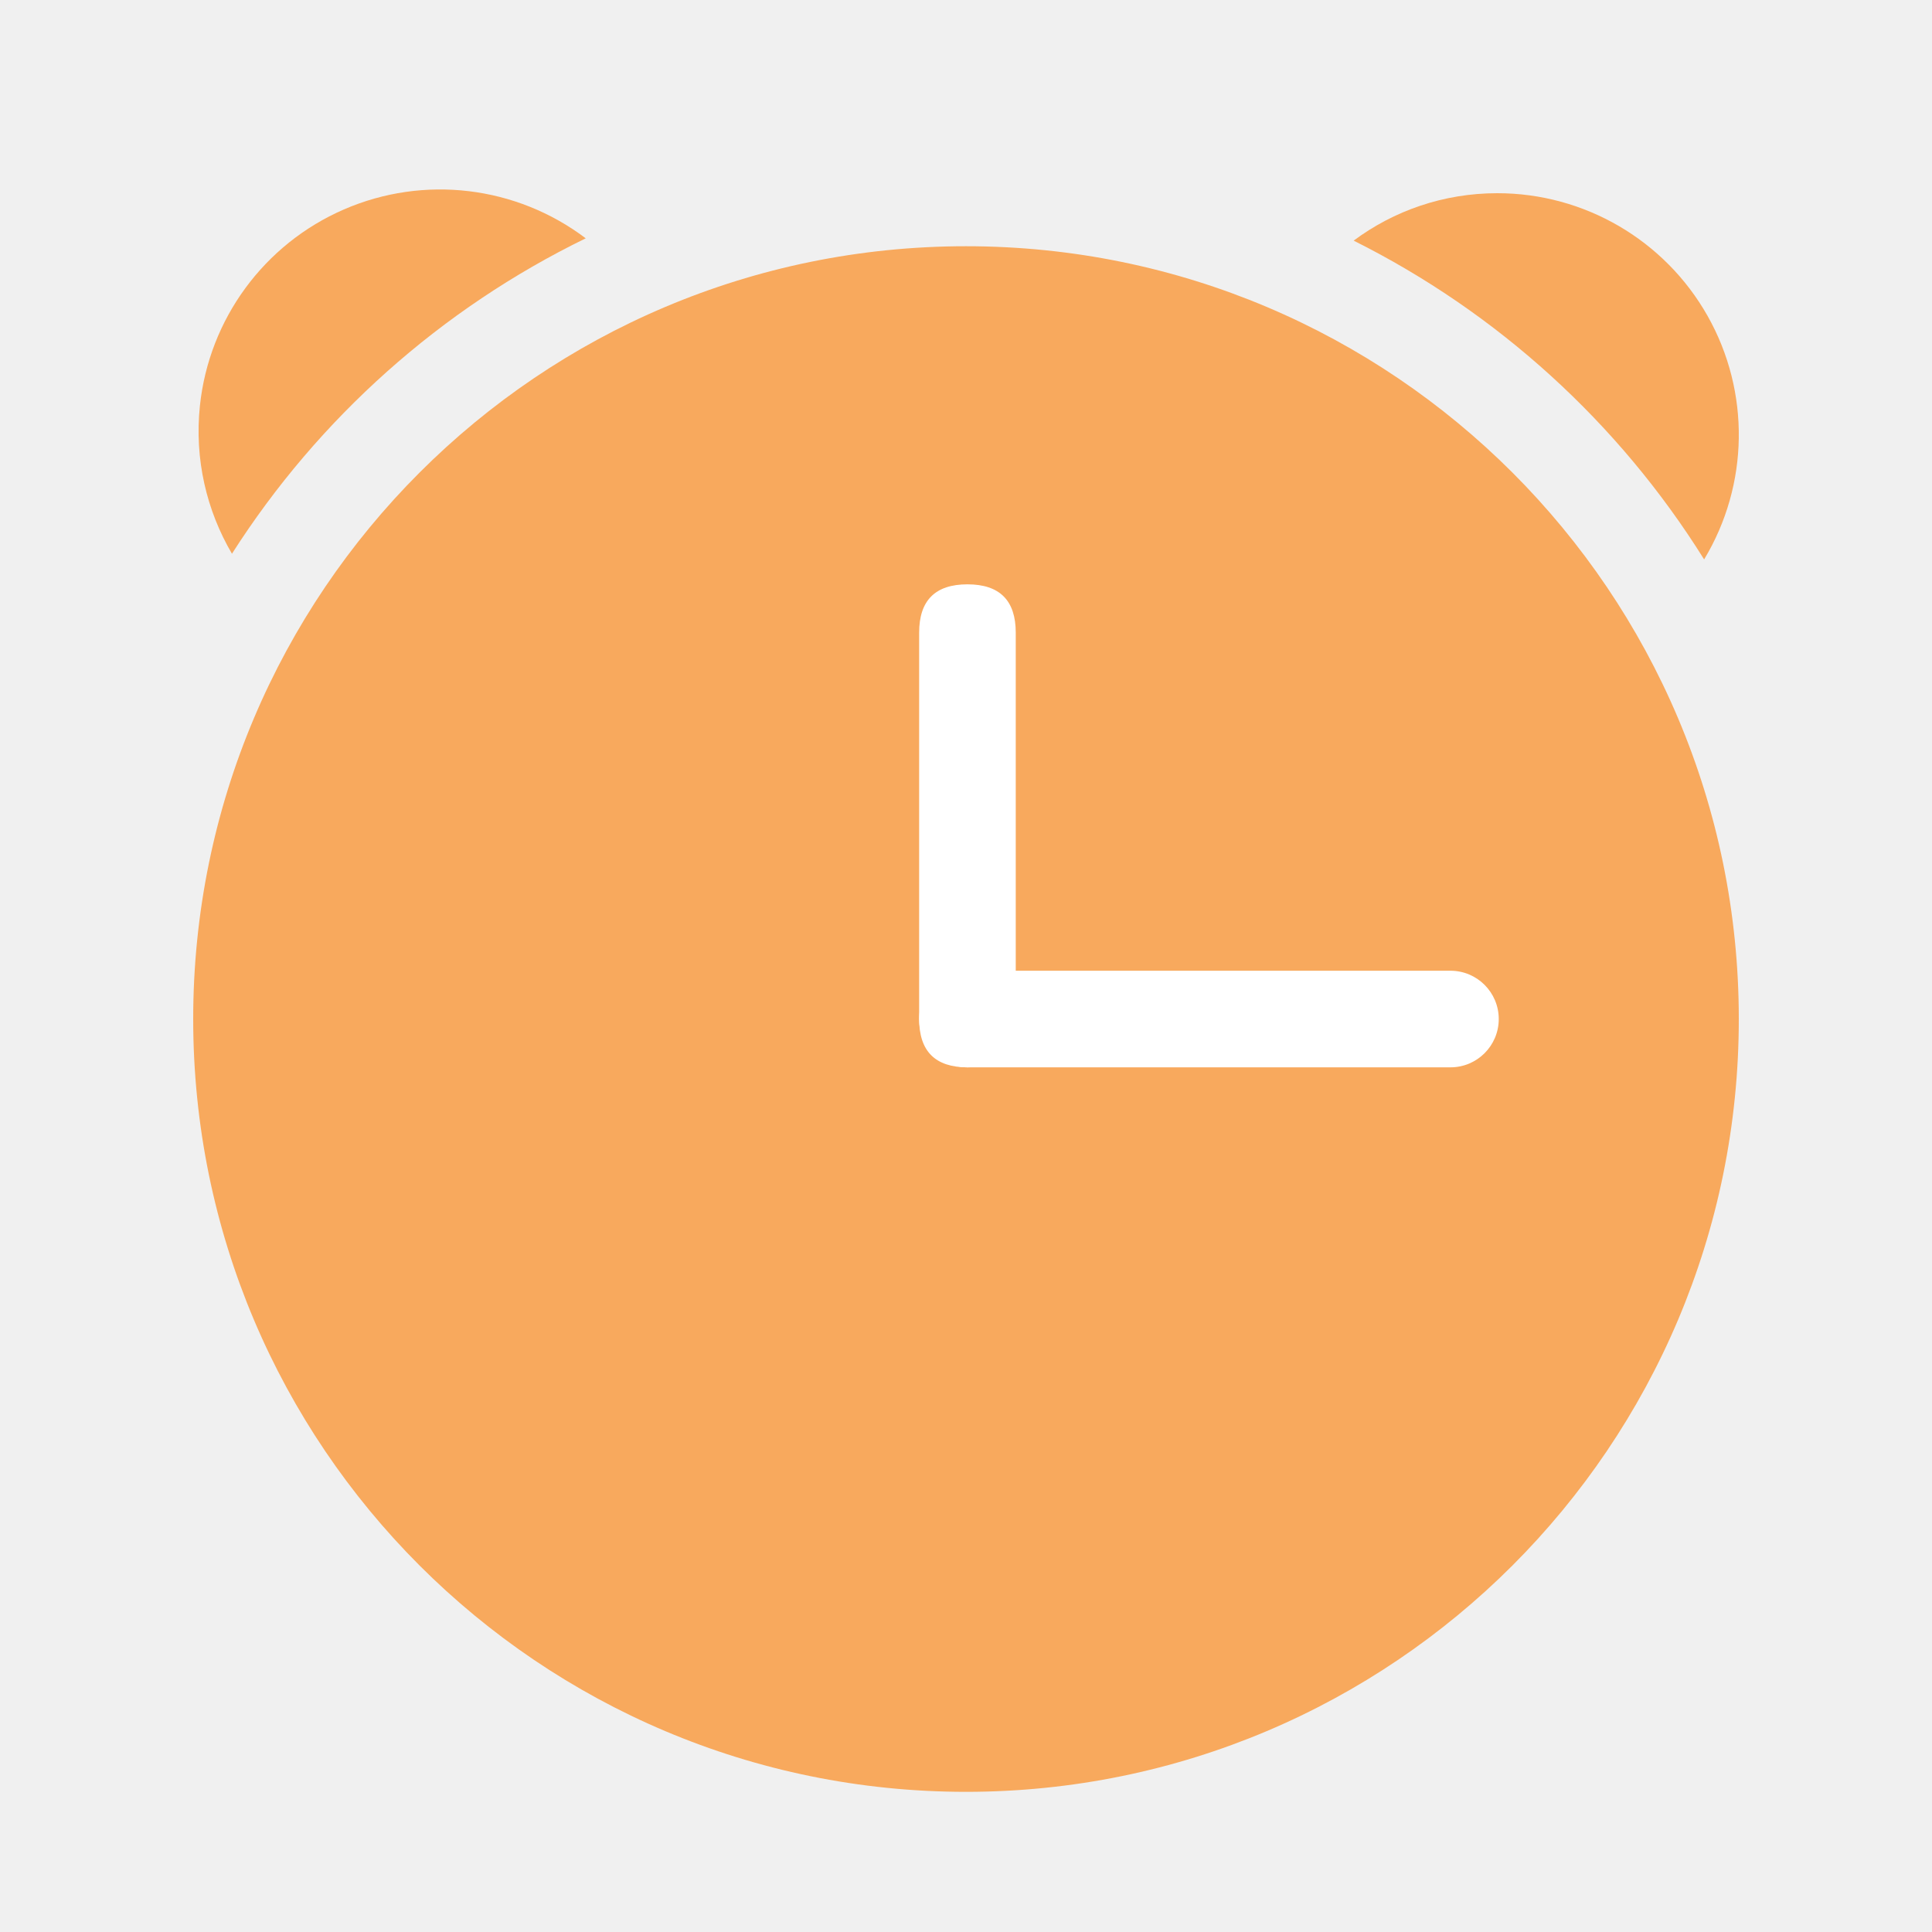
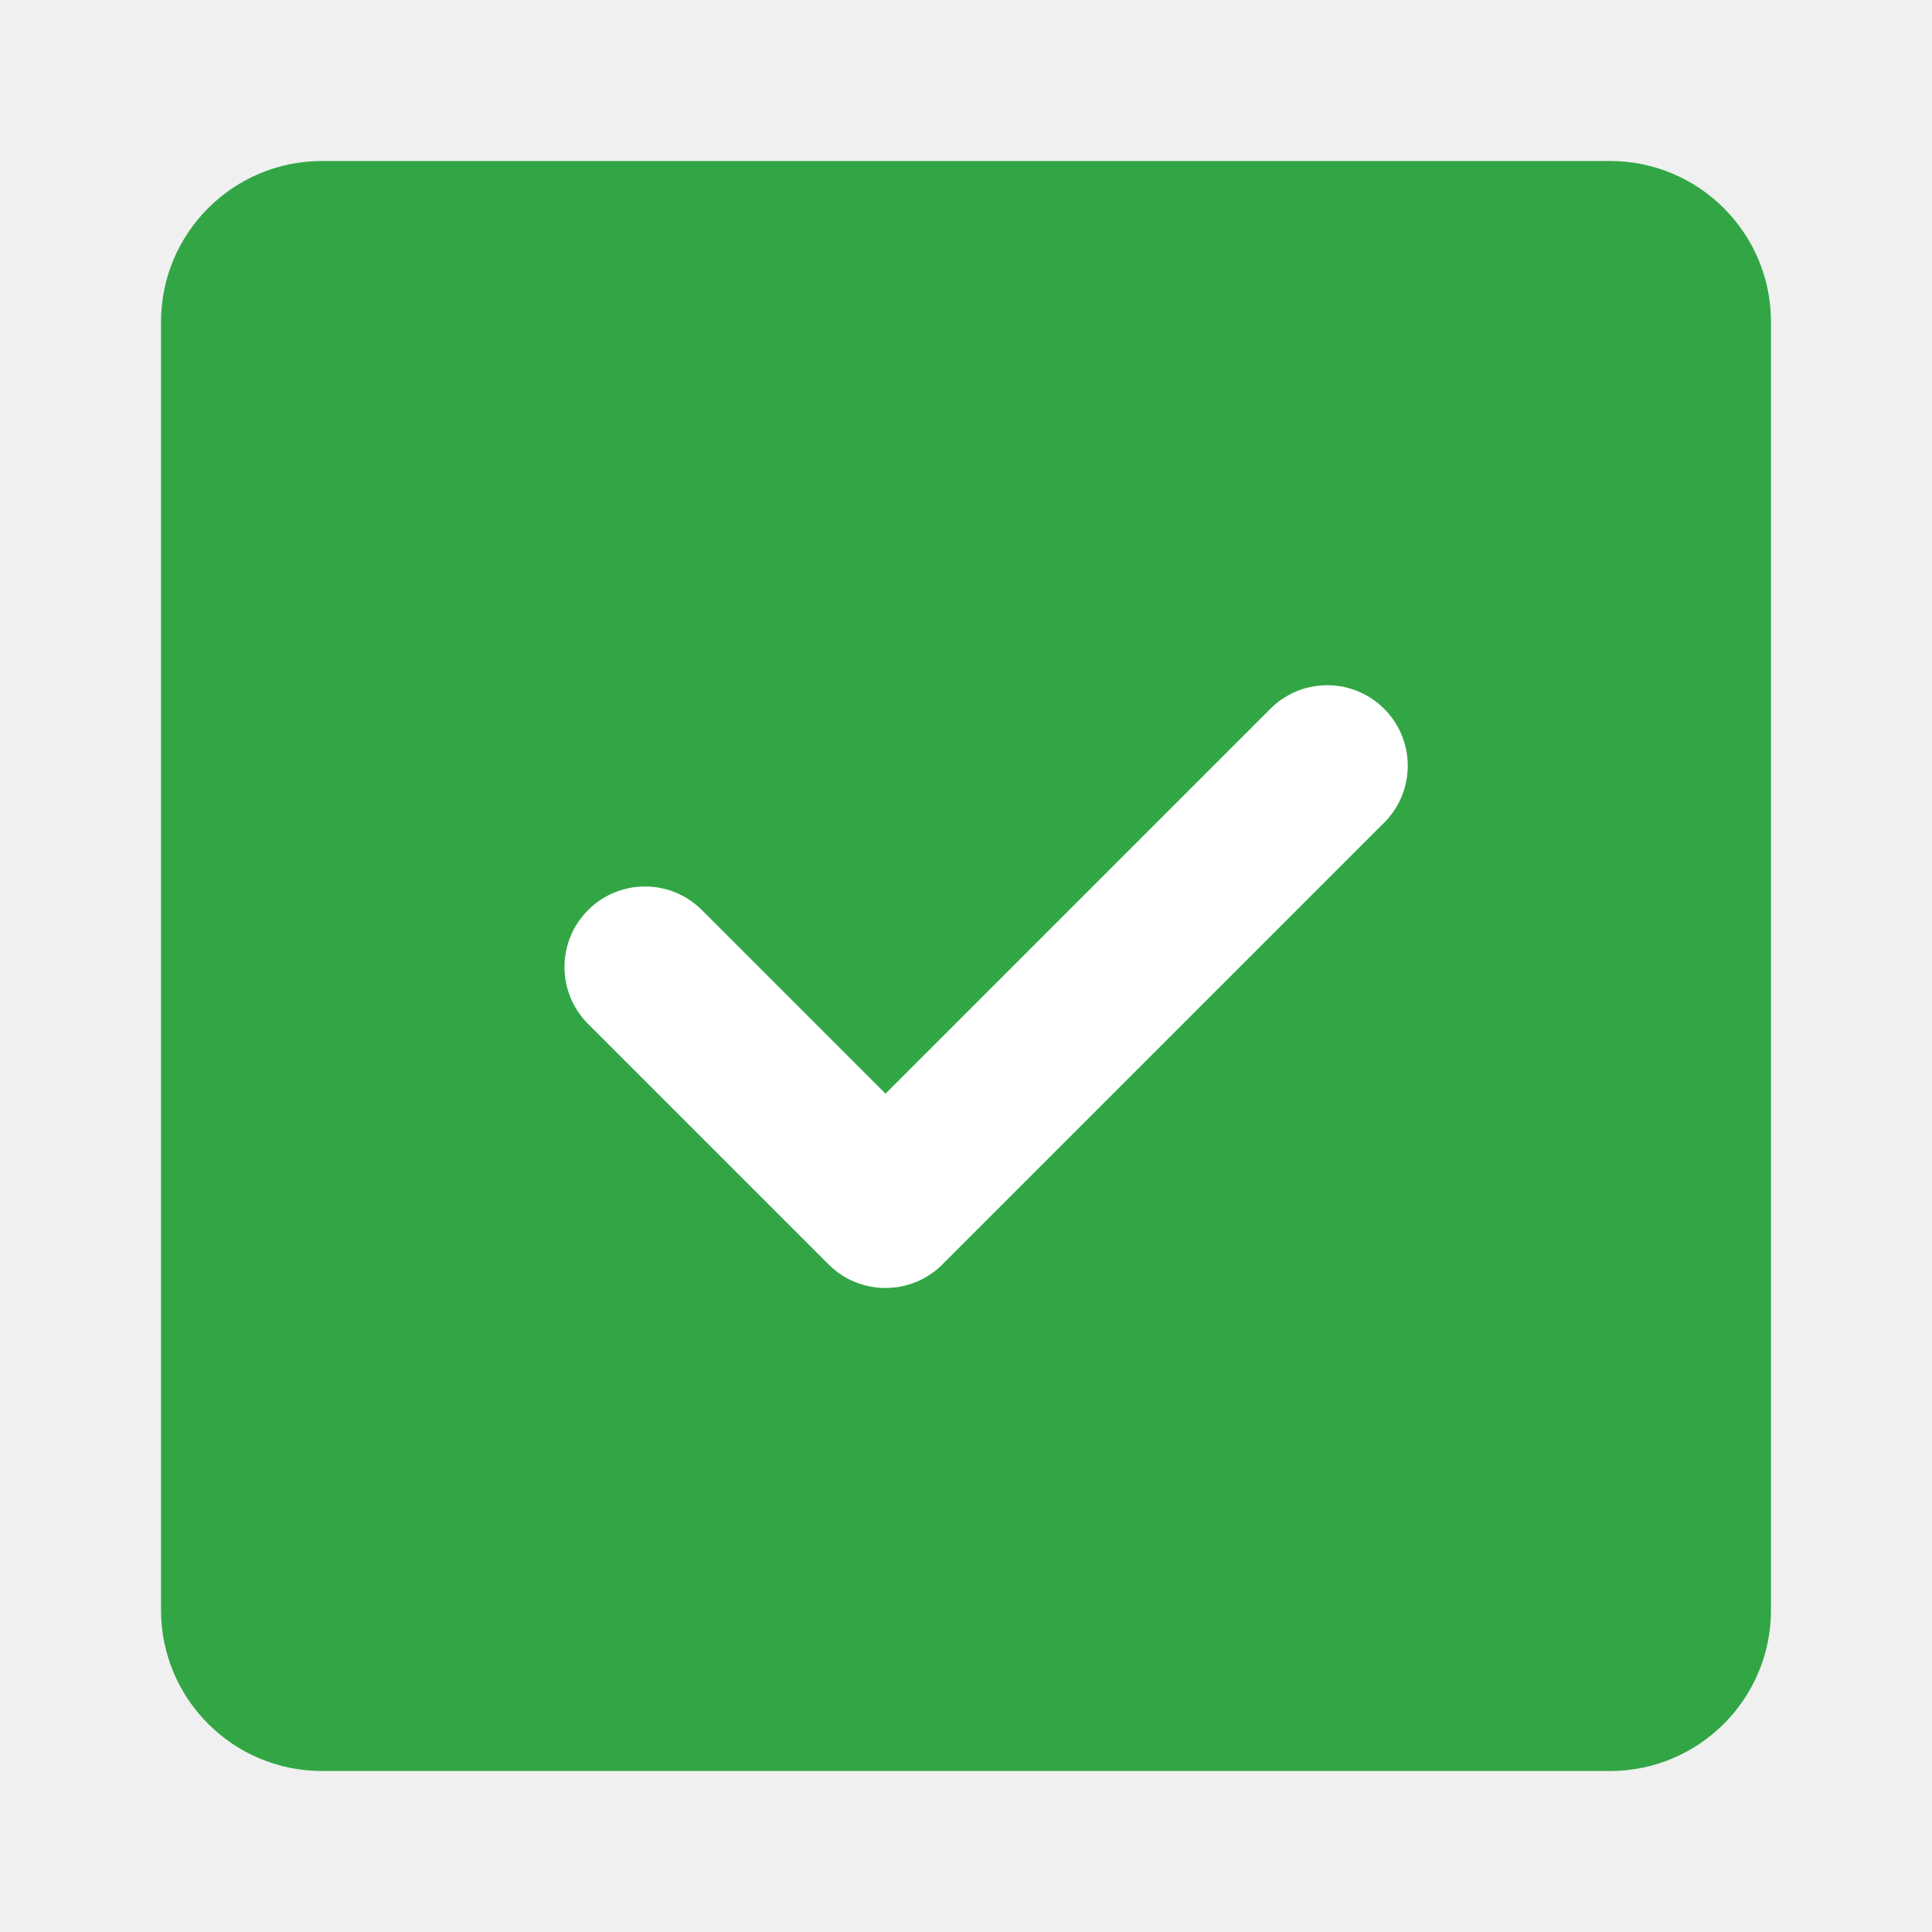
- <svg xmlns="http://www.w3.org/2000/svg" t="1781248201519" class="icon" viewBox="0 0 1024 1024" version="1.1" p-id="6420" width="200" height="200">
-   <path d="M512 949.709a409.6 409.6 0 1 0 0-819.2 409.6 409.6 0 0 0 0 819.2zM793.6 102.4a128 128 0 0 1 109.619 194.099 463.053 463.053 0 0 0-185.754-168.96c21.248-15.821 47.616-25.139 76.134-25.139z" fill="#F8A95D" p-id="6421" />
-   <path d="M105.958 215.048a128 128 0 0 1 204.494-88.73 463.053 463.053 0 0 0-187.513 167.171C109.493 270.556 102.982 243.359 105.963 214.997z" fill="#F8A95D" p-id="6422" />
-   <path d="M512.768 514.509h256a25.6 25.6 0 0 1 0 51.2h-256a25.6 25.6 0 1 1 0-51.2z" fill="#FFFFFF" p-id="6423" />
-   <path d="M487.168 565.709m0-25.6l0-204.8q0-25.6 25.6-25.6l0 0q25.6 0 25.6 25.6l0 204.8q0 25.6-25.6 25.6l0 0q-25.6 0-25.6-25.6Z" fill="#FFFFFF" p-id="6424" />
+ <svg xmlns="http://www.w3.org/2000/svg" t="1781597611000" class="icon" viewBox="0 0 1024 1024" version="1.1" p-id="53746" width="200" height="200">
+   <path d="M85.333 170.667a85.333 85.333 0 0 1 85.333-85.333h682.667a85.333 85.333 0 0 1 85.333 85.333v682.667a85.333 85.333 0 0 1-85.333 85.333H170.667a85.333 85.333 0 0 1-85.333-85.333V170.667z" fill="#32A645" p-id="53747" />
+   <path d="M734.165 435.499a42.667 42.667 0 0 0-60.331-60.331L469.333 579.669l-97.835-97.835a42.667 42.667 0 0 0-60.331 60.331l128 128a42.667 42.667 0 0 0 60.331 0l234.667-234.667z" fill="#FFFFFF" p-id="53748" />
</svg>
